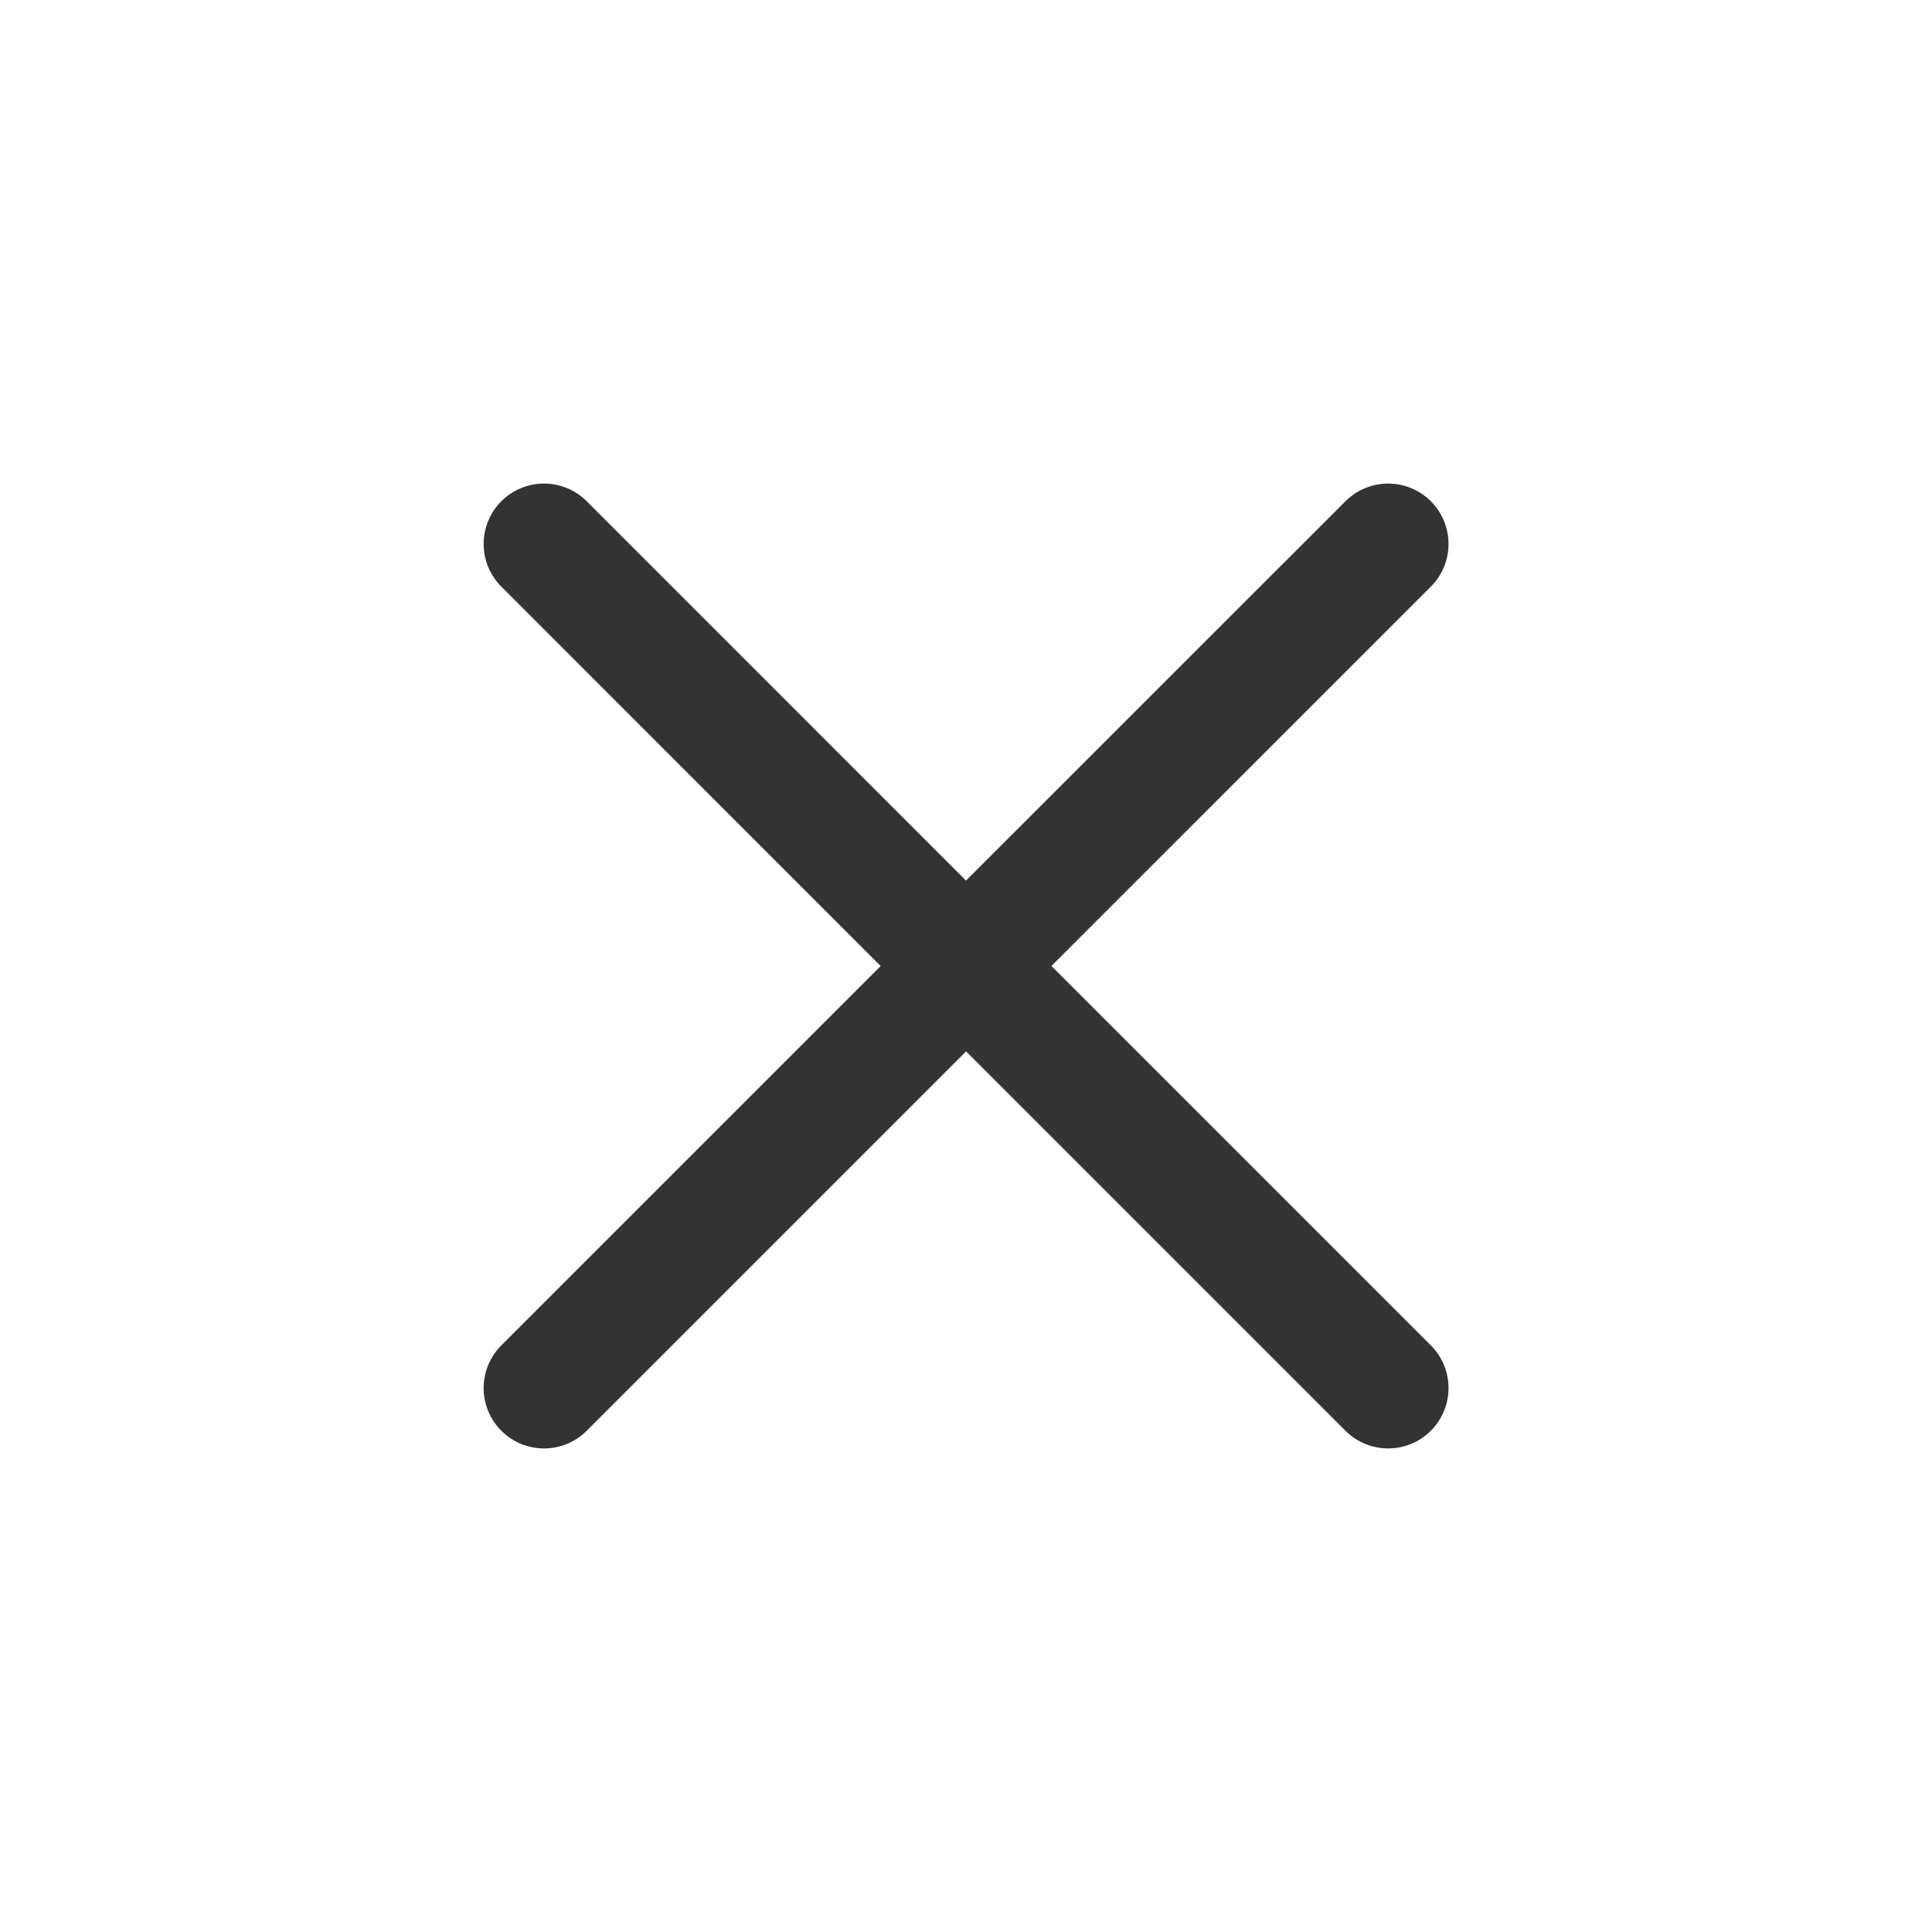
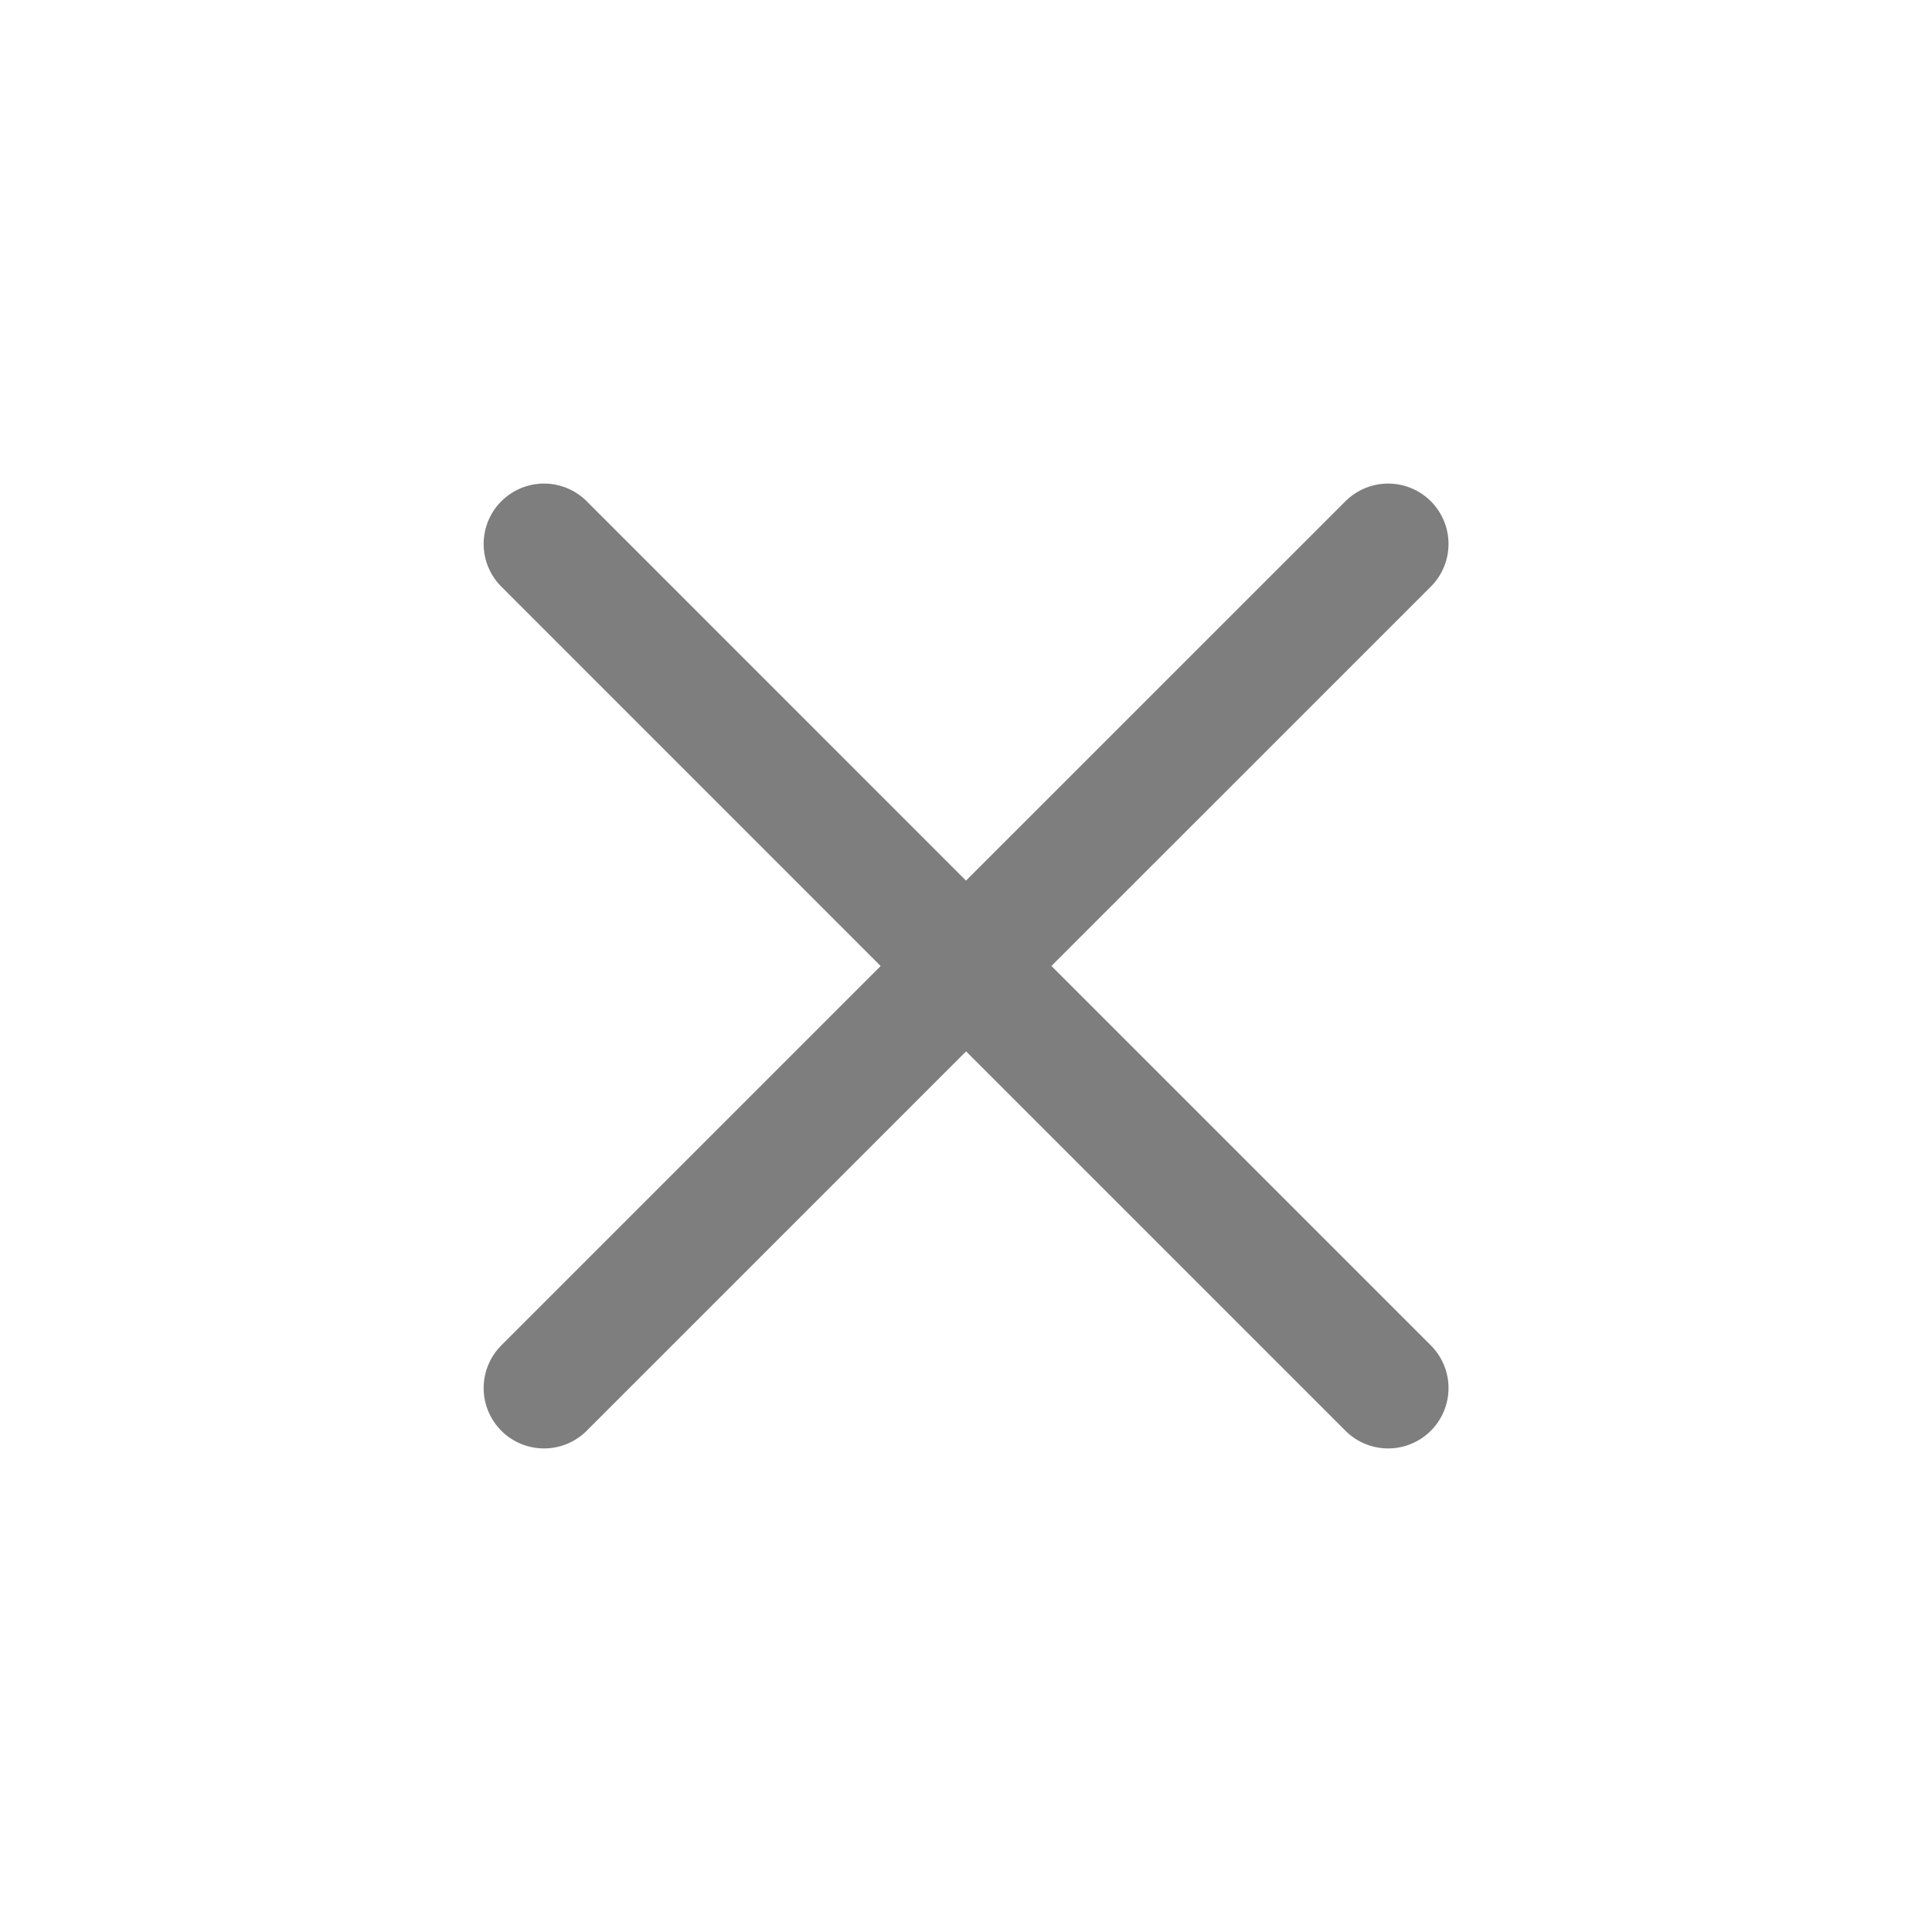
<svg xmlns="http://www.w3.org/2000/svg" width="24" height="24" viewBox="0 0 24 24" fill="none">
-   <path d="M6.758 17.243L12.001 12L17.244 17.243M17.244 6.757L12 12L6.758 6.757" stroke="#333333" stroke-width="1.5" stroke-linecap="round" stroke-linejoin="round" />
+   <path d="M6.758 17.243L12.001 12L17.244 17.243M17.244 6.757L12 12L6.758 6.757" stroke="#7E7E7E" stroke-width="1.5" stroke-linecap="round" stroke-linejoin="round" />
</svg>
